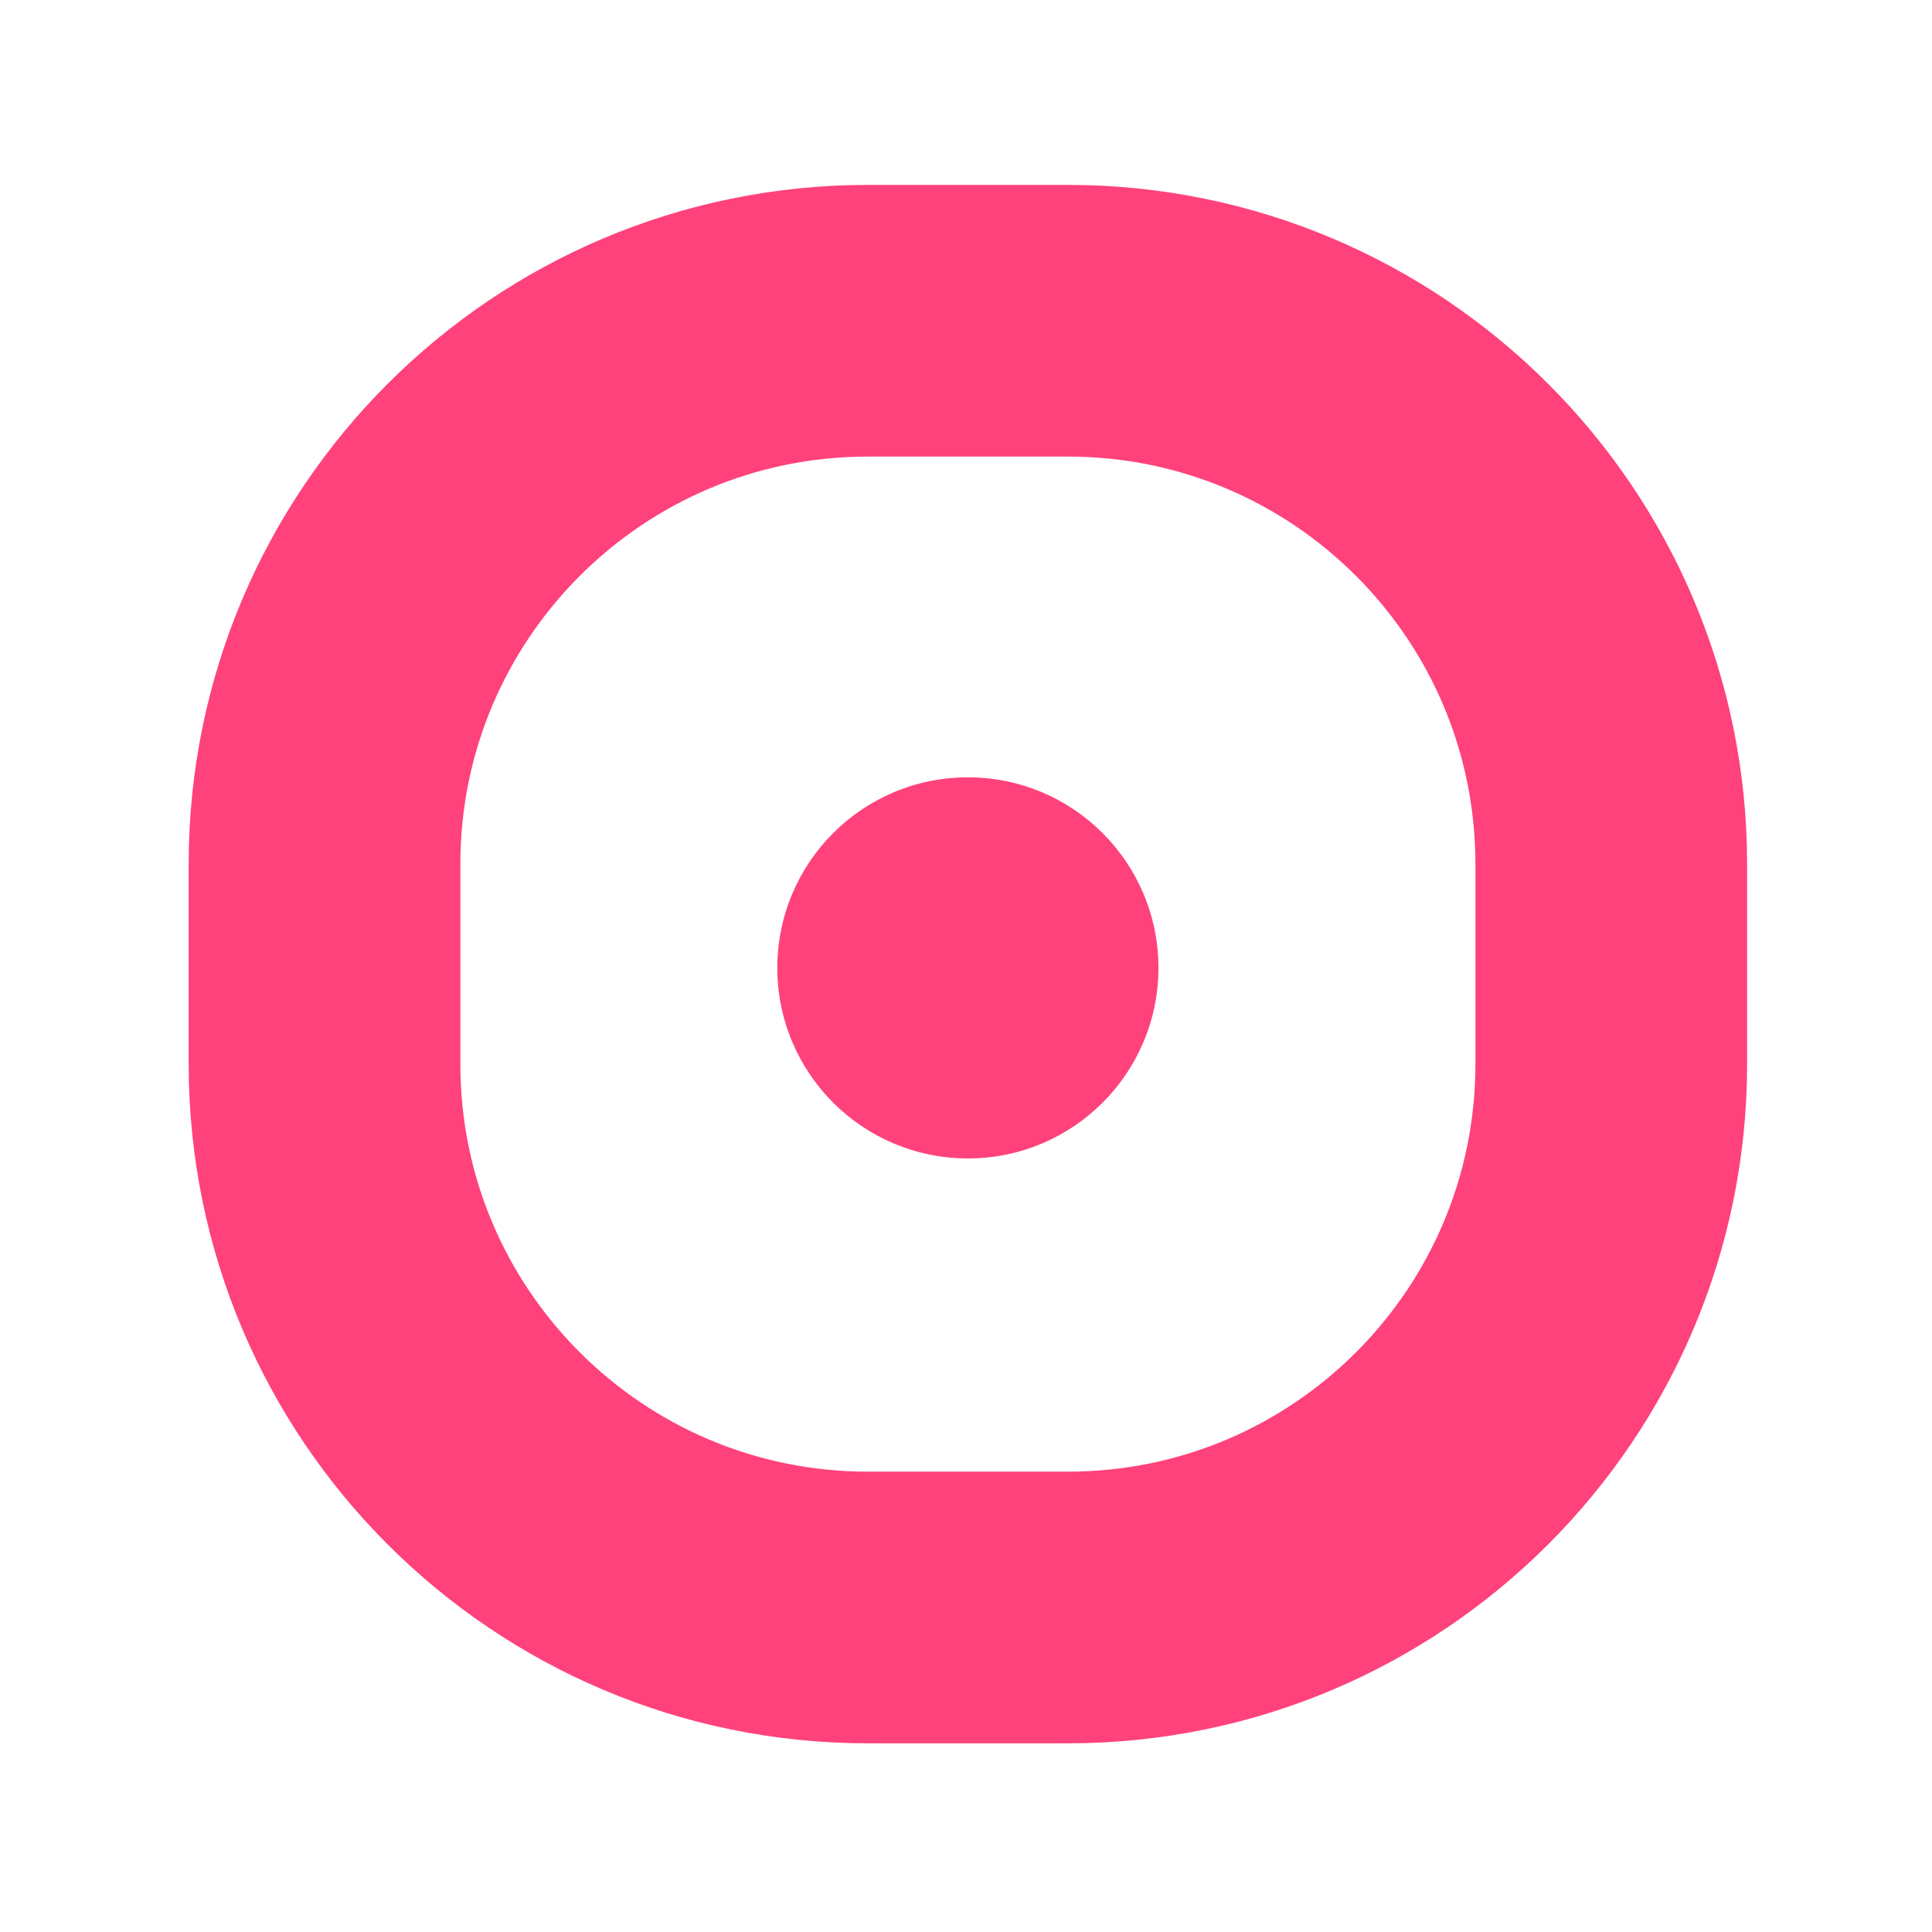
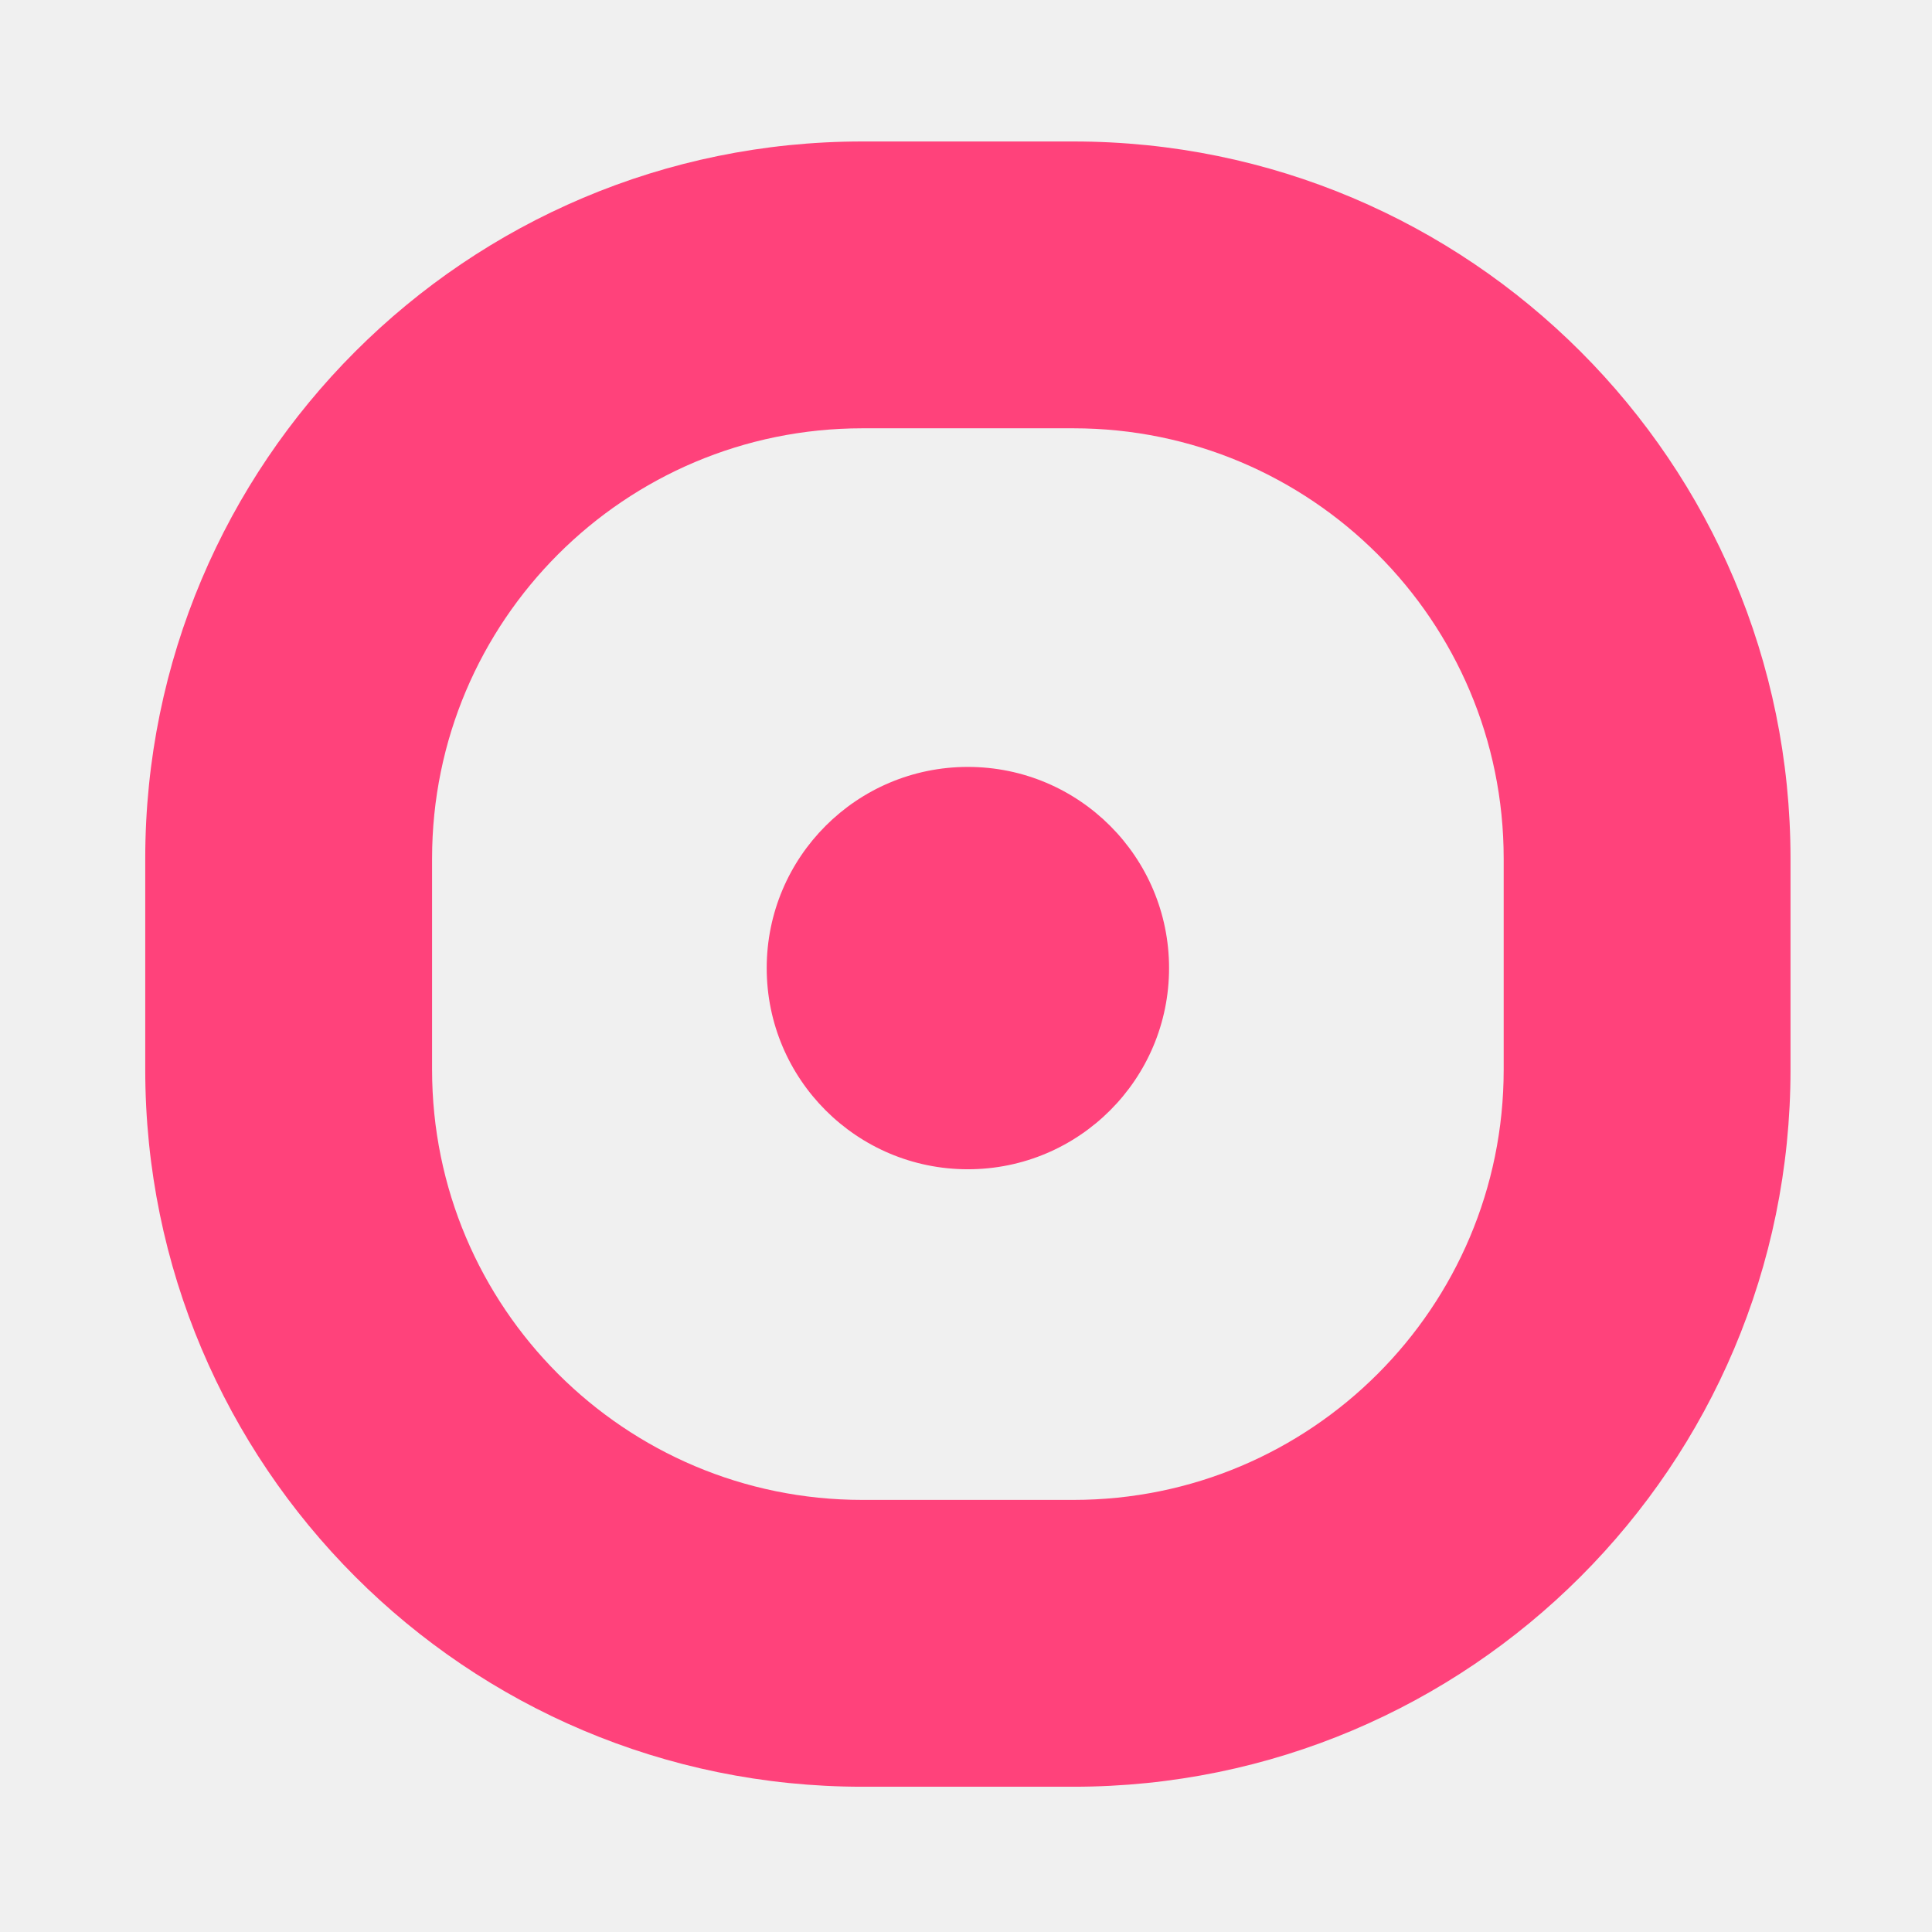
<svg xmlns="http://www.w3.org/2000/svg" width="512" height="512" viewBox="0 0 512 512" fill="none">
-   <g clip-path="url(#clip0_3011_12126)">
-     <rect width="512" height="512" fill="white" style="fill:white;fill-opacity:1;" />
-     <g clip-path="url(#clip1_3011_12126)">
-       <rect x="206" y="206" width="101" height="101" rx="50.5" fill="#FF427B" style="fill:#FF427B;fill:color(display-p3 1 0.258 0.481);fill-opacity:1;" />
-       <rect width="512" height="50" fill="white" style="fill:white;fill-opacity:1;" />
-       <rect y="462" width="512" height="50" fill="white" style="fill:white;fill-opacity:1;" />
-       <rect y="50" width="50" height="412" fill="white" style="fill:white;fill-opacity:1;" />
-       <rect x="462" y="50" width="50" height="412" fill="white" style="fill:white;fill-opacity:1;" />
-       <rect x="86" y="85" width="341" height="341" rx="144" stroke="#FF427B" style="stroke:#FF427B;stroke:color(display-p3 1 0.258 0.481);stroke-opacity:1;" stroke-width="72" />
-     </g>
-   </g>
-   <defs>
-     <clipPath id="clip0_3011_12126">
-       <rect width="512" height="512" fill="white" style="fill:white;fill-opacity:1;" />
-     </clipPath>
-     <clipPath id="clip1_3011_12126">
-       <rect width="512" height="512" fill="white" style="fill:white;fill-opacity:1;" />
-     </clipPath>
-   </defs>
+   <path d="M284.475 37.492C389.425 37.492 474.504 122.571 474.504 227.521V283.475C474.504 388.425 389.425 473.504 284.475 473.504H228.521C123.571 473.504 38.492 388.425 38.492 283.475V227.521C38.492 122.571 123.571 37.492 228.521 37.492H284.475ZM228.521 113.504C165.551 113.504 114.504 164.551 114.504 227.521V283.475C114.504 346.445 165.551 397.492 228.521 397.492H284.475C347.445 397.492 398.492 346.445 398.492 283.475V227.521C398.492 164.551 347.445 113.504 284.475 113.504H228.521ZM256.499 203.24C285.943 203.24 309.813 227.109 309.813 256.554C309.813 285.998 285.943 309.868 256.499 309.868C227.055 309.868 203.186 285.998 203.186 256.554C203.186 227.11 227.055 203.24 256.499 203.24Z" fill="#FF427B" style="fill:#FF427B;fill:color(display-p3 1 0.258 0.481);fill-opacity:1;" />
</svg>
